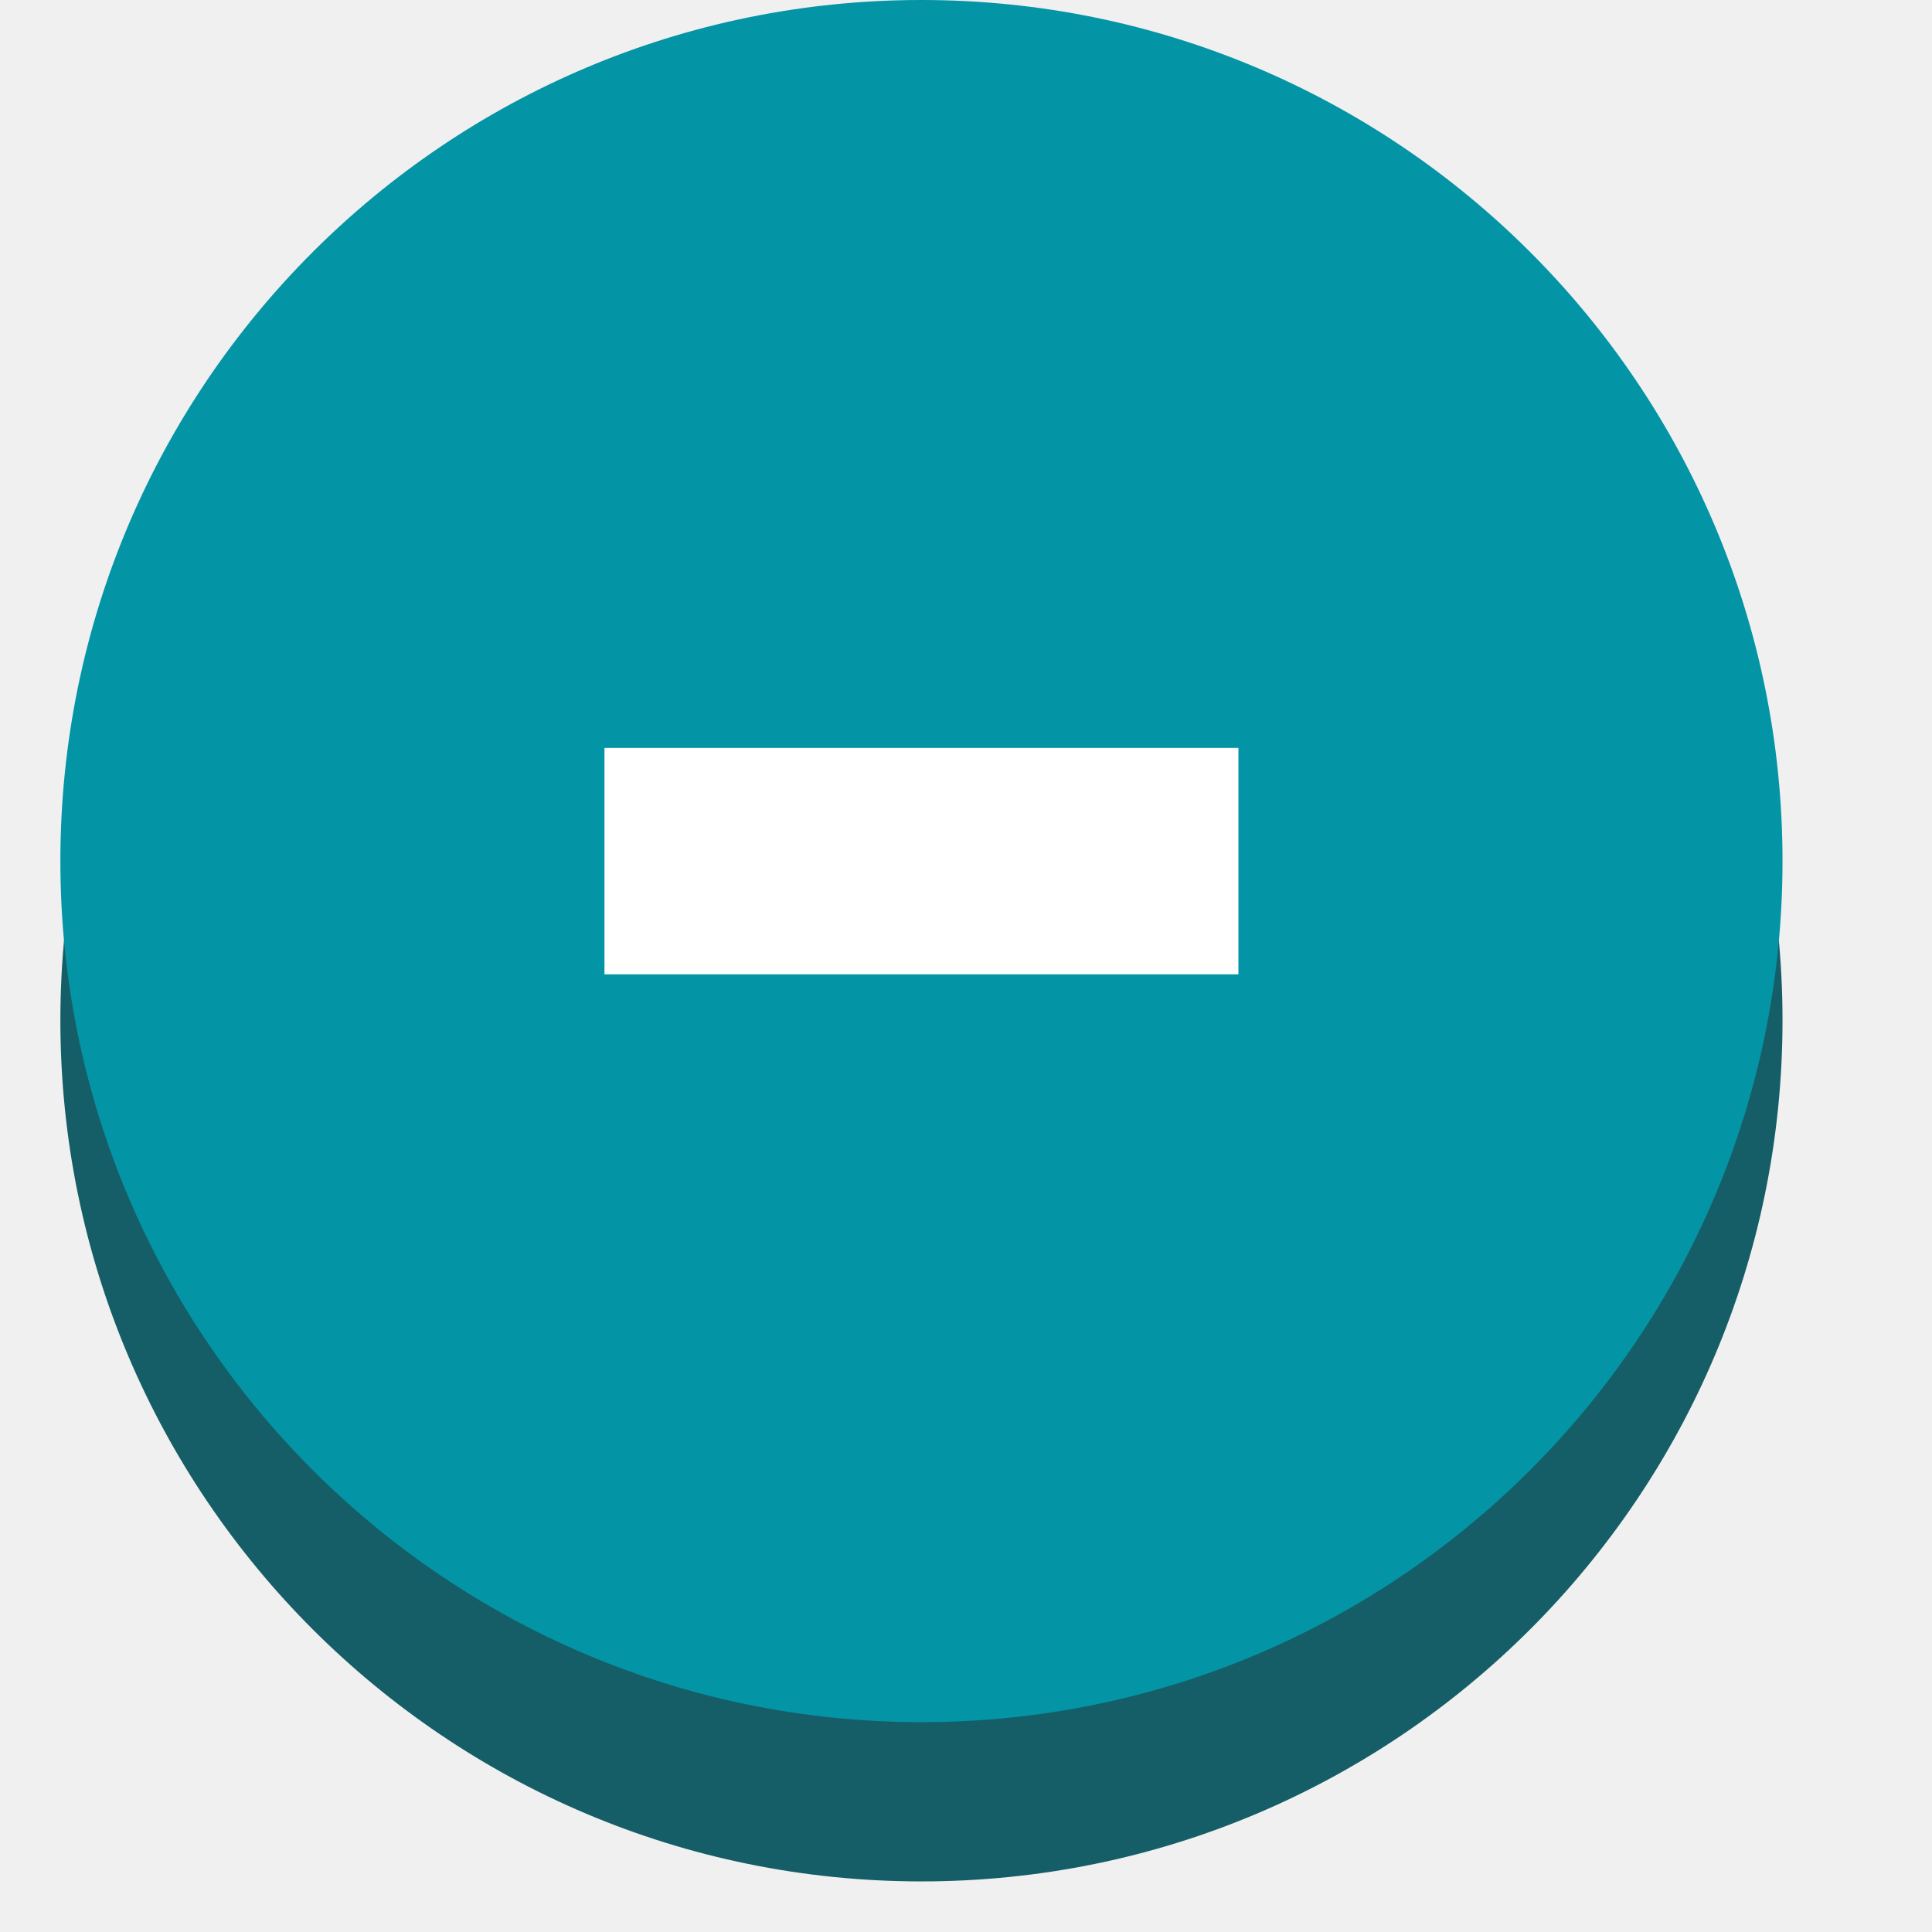
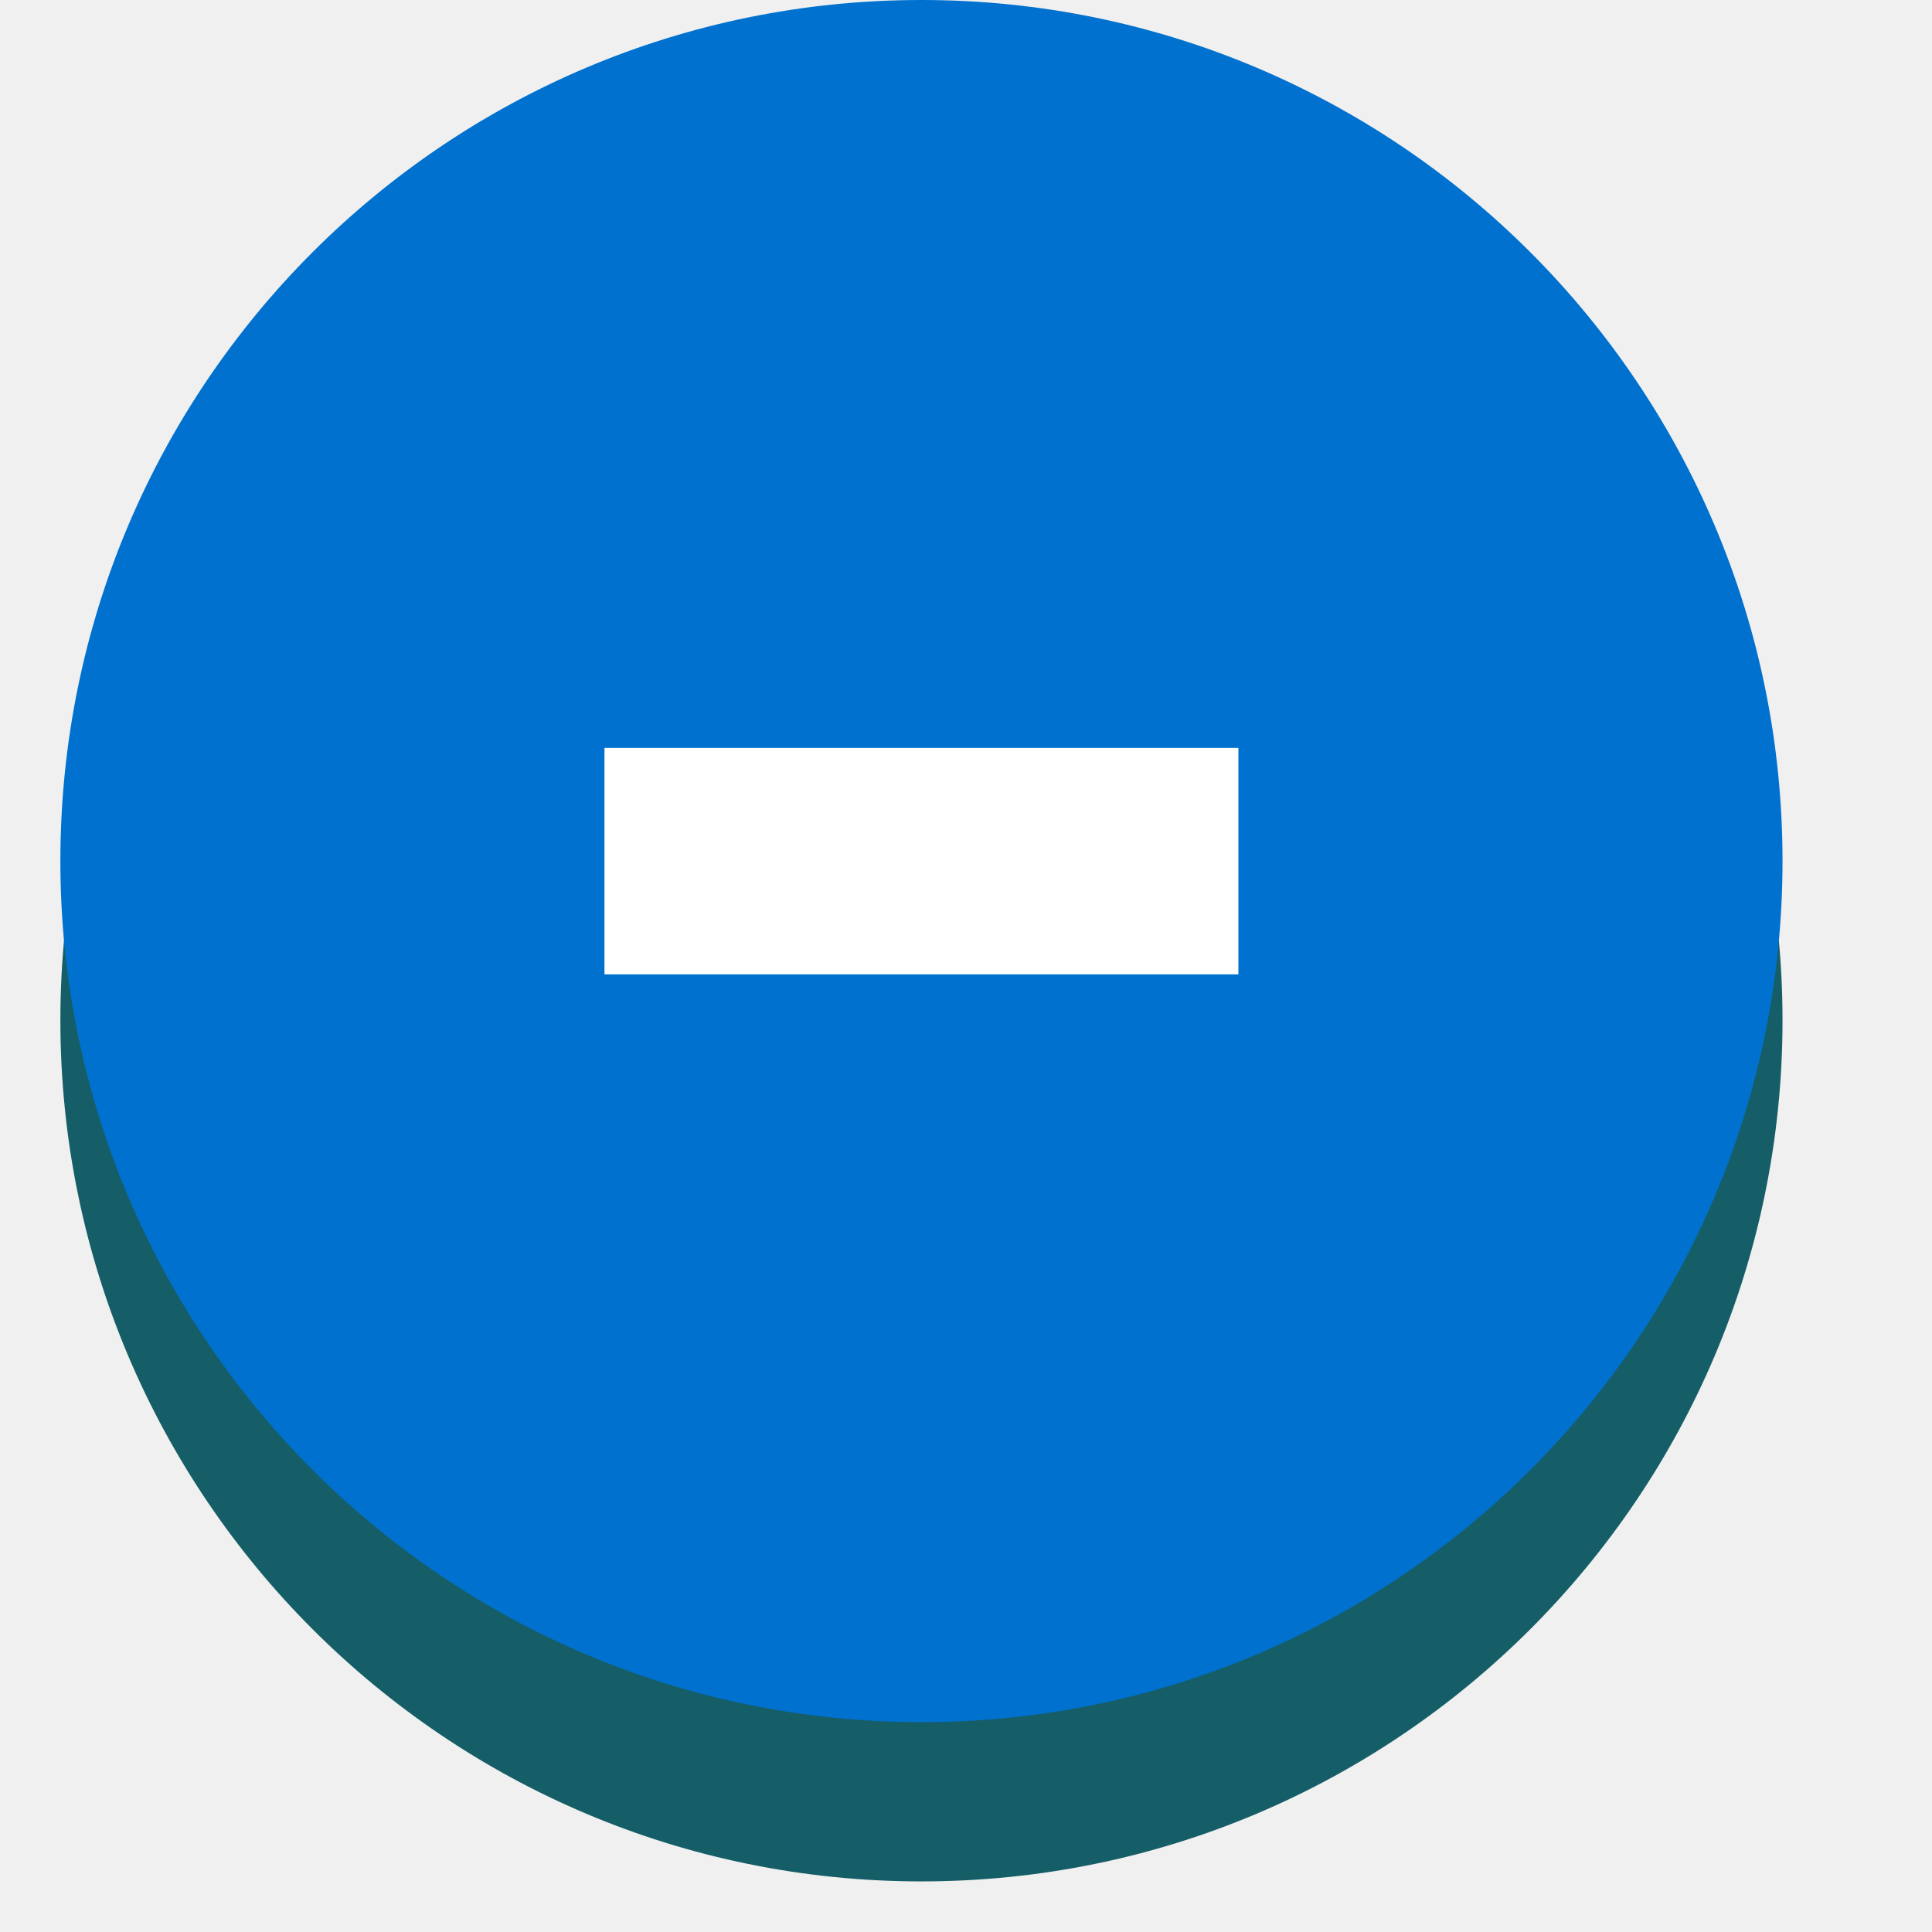
<svg xmlns="http://www.w3.org/2000/svg" width="19" height="19" viewBox="0 0 15 16" version="1.1" xml:space="preserve" style="fill-rule:evenodd;clip-rule:evenodd;stroke-linejoin:round;stroke-miterlimit:1.414;">
  <circle cx="7.131" cy="8.45" r="7.131" style="fill:#155e67;" />
-   <circle cx="7.131" cy="7.131" r="7.131" style="fill:#0394a6;" />
+   <circle cx="7.131" cy="7.131" r="7.131" style="fill:#0071CE;" />
  <rect x="4.506" y="6.194" width="5.25" height="1.875" style="fill:#fff;fill-rule:nonzero;" />
</svg>
